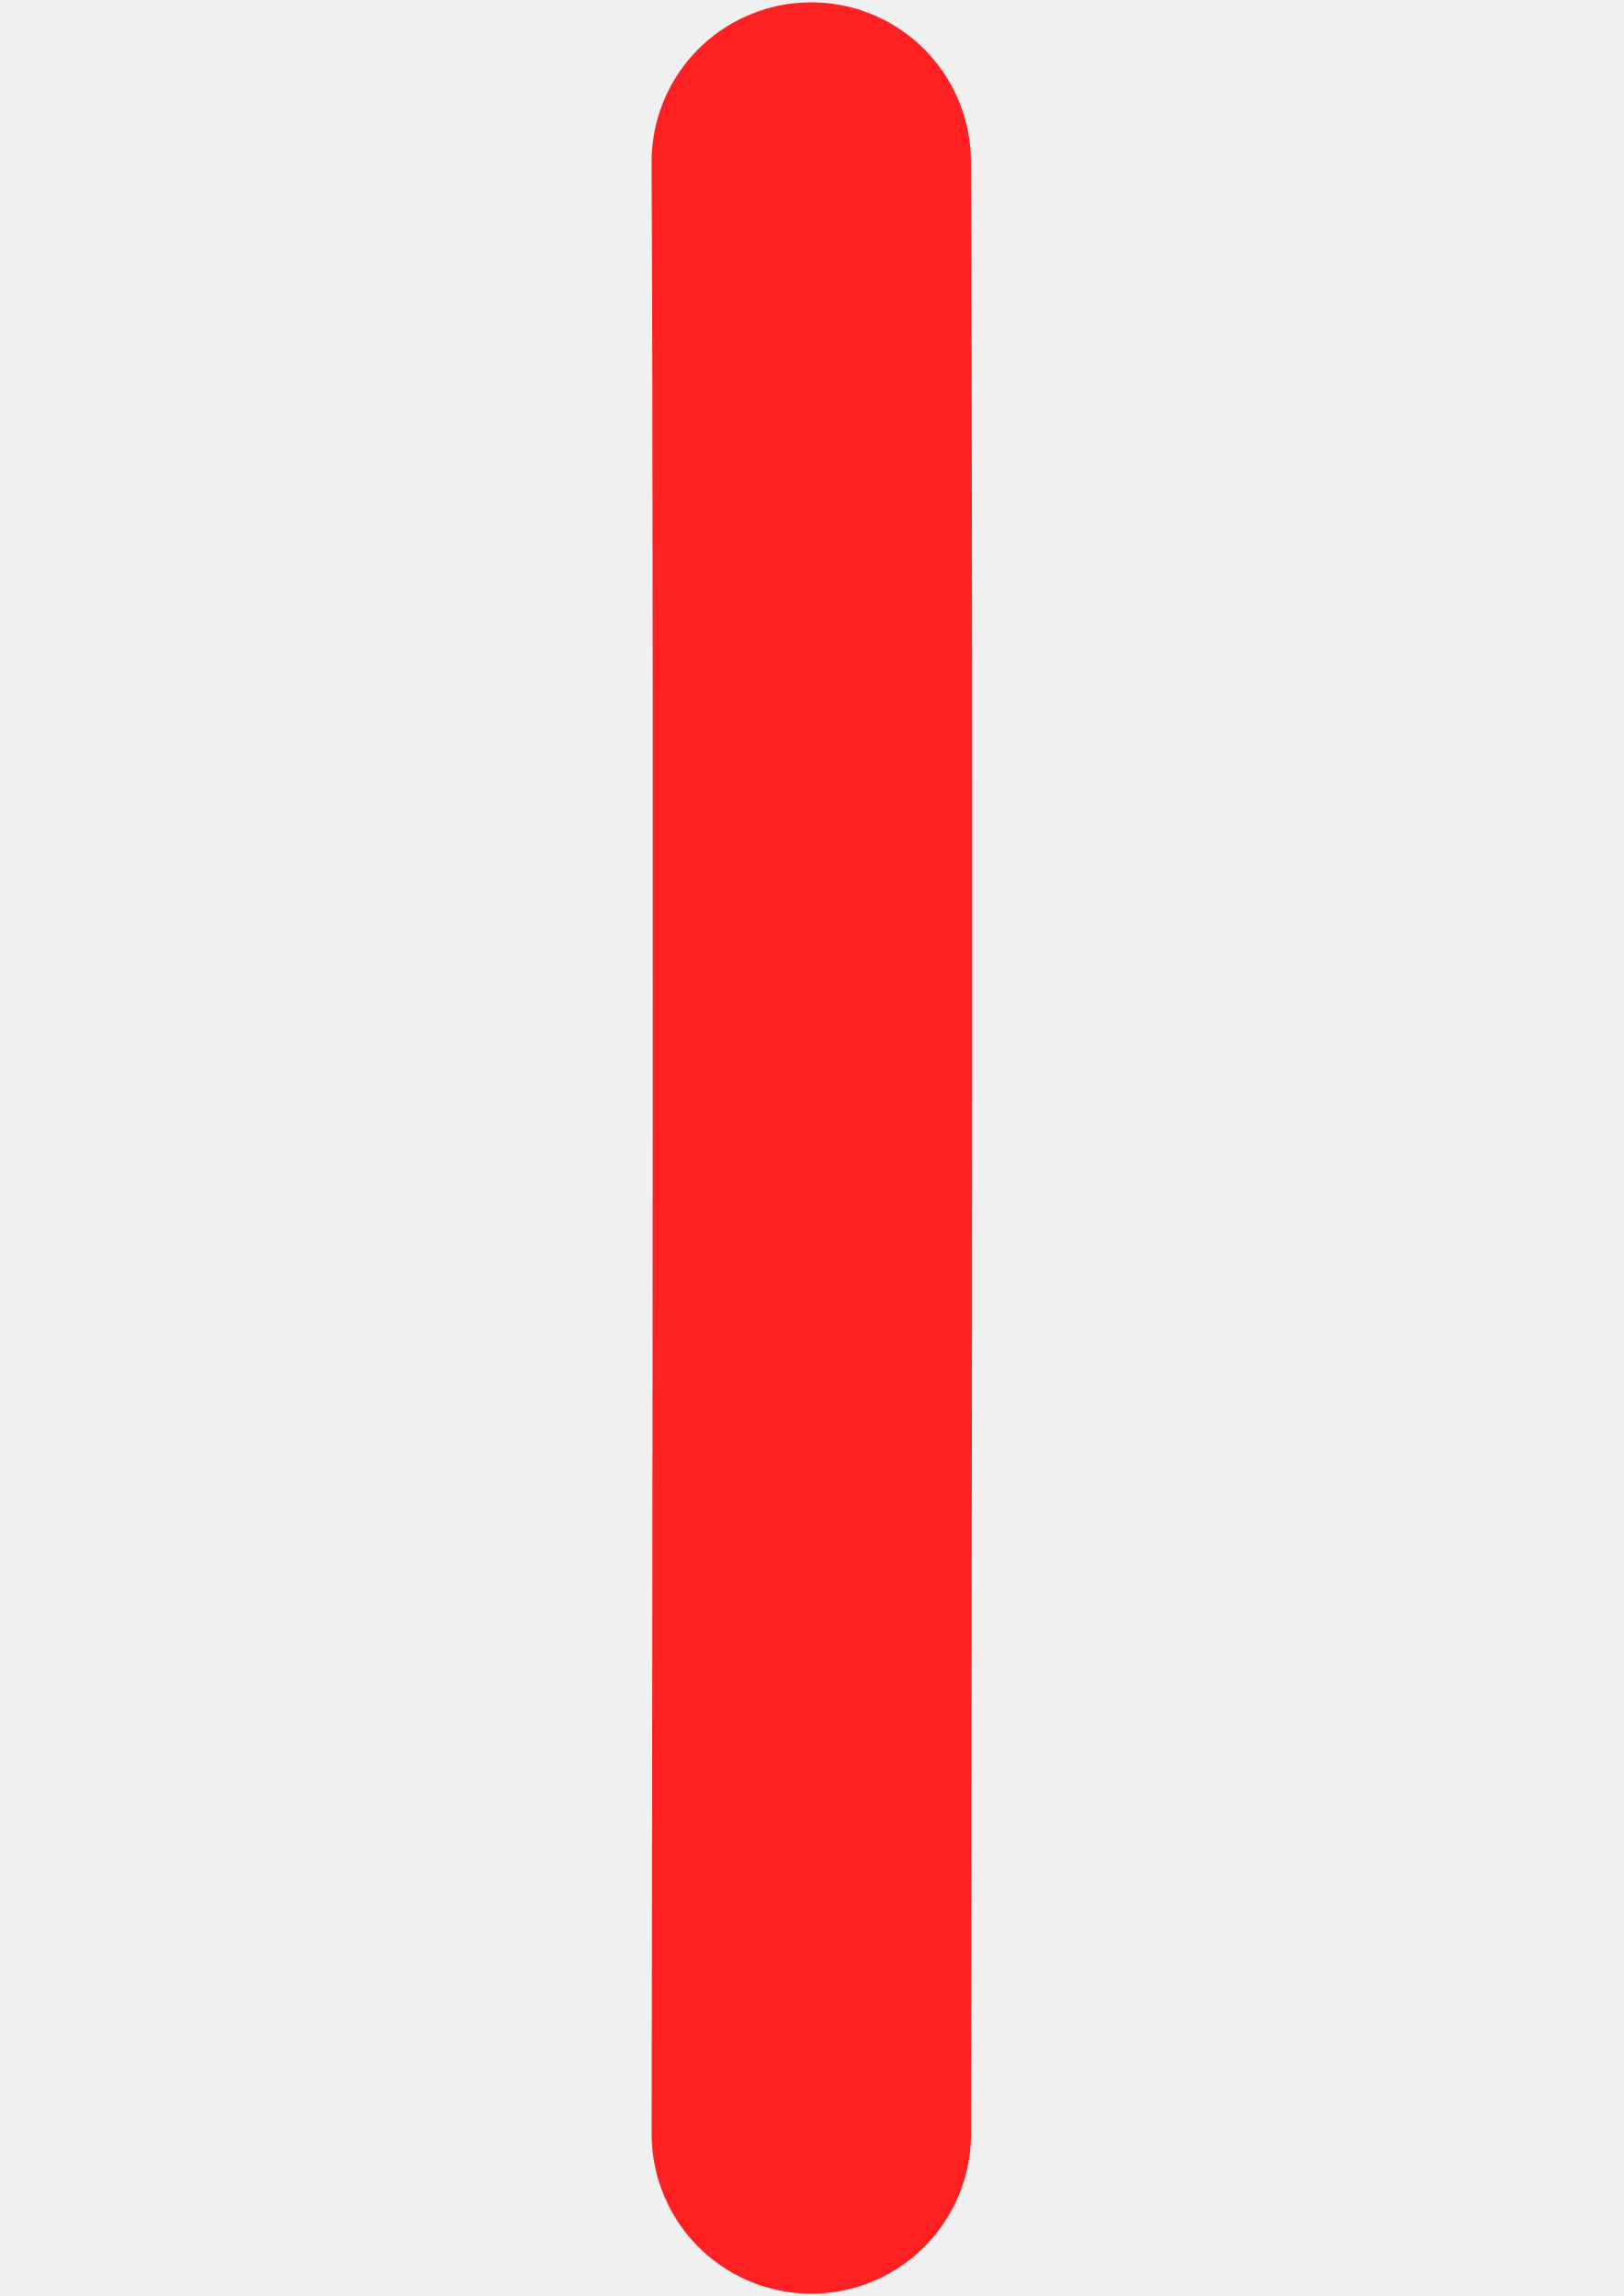
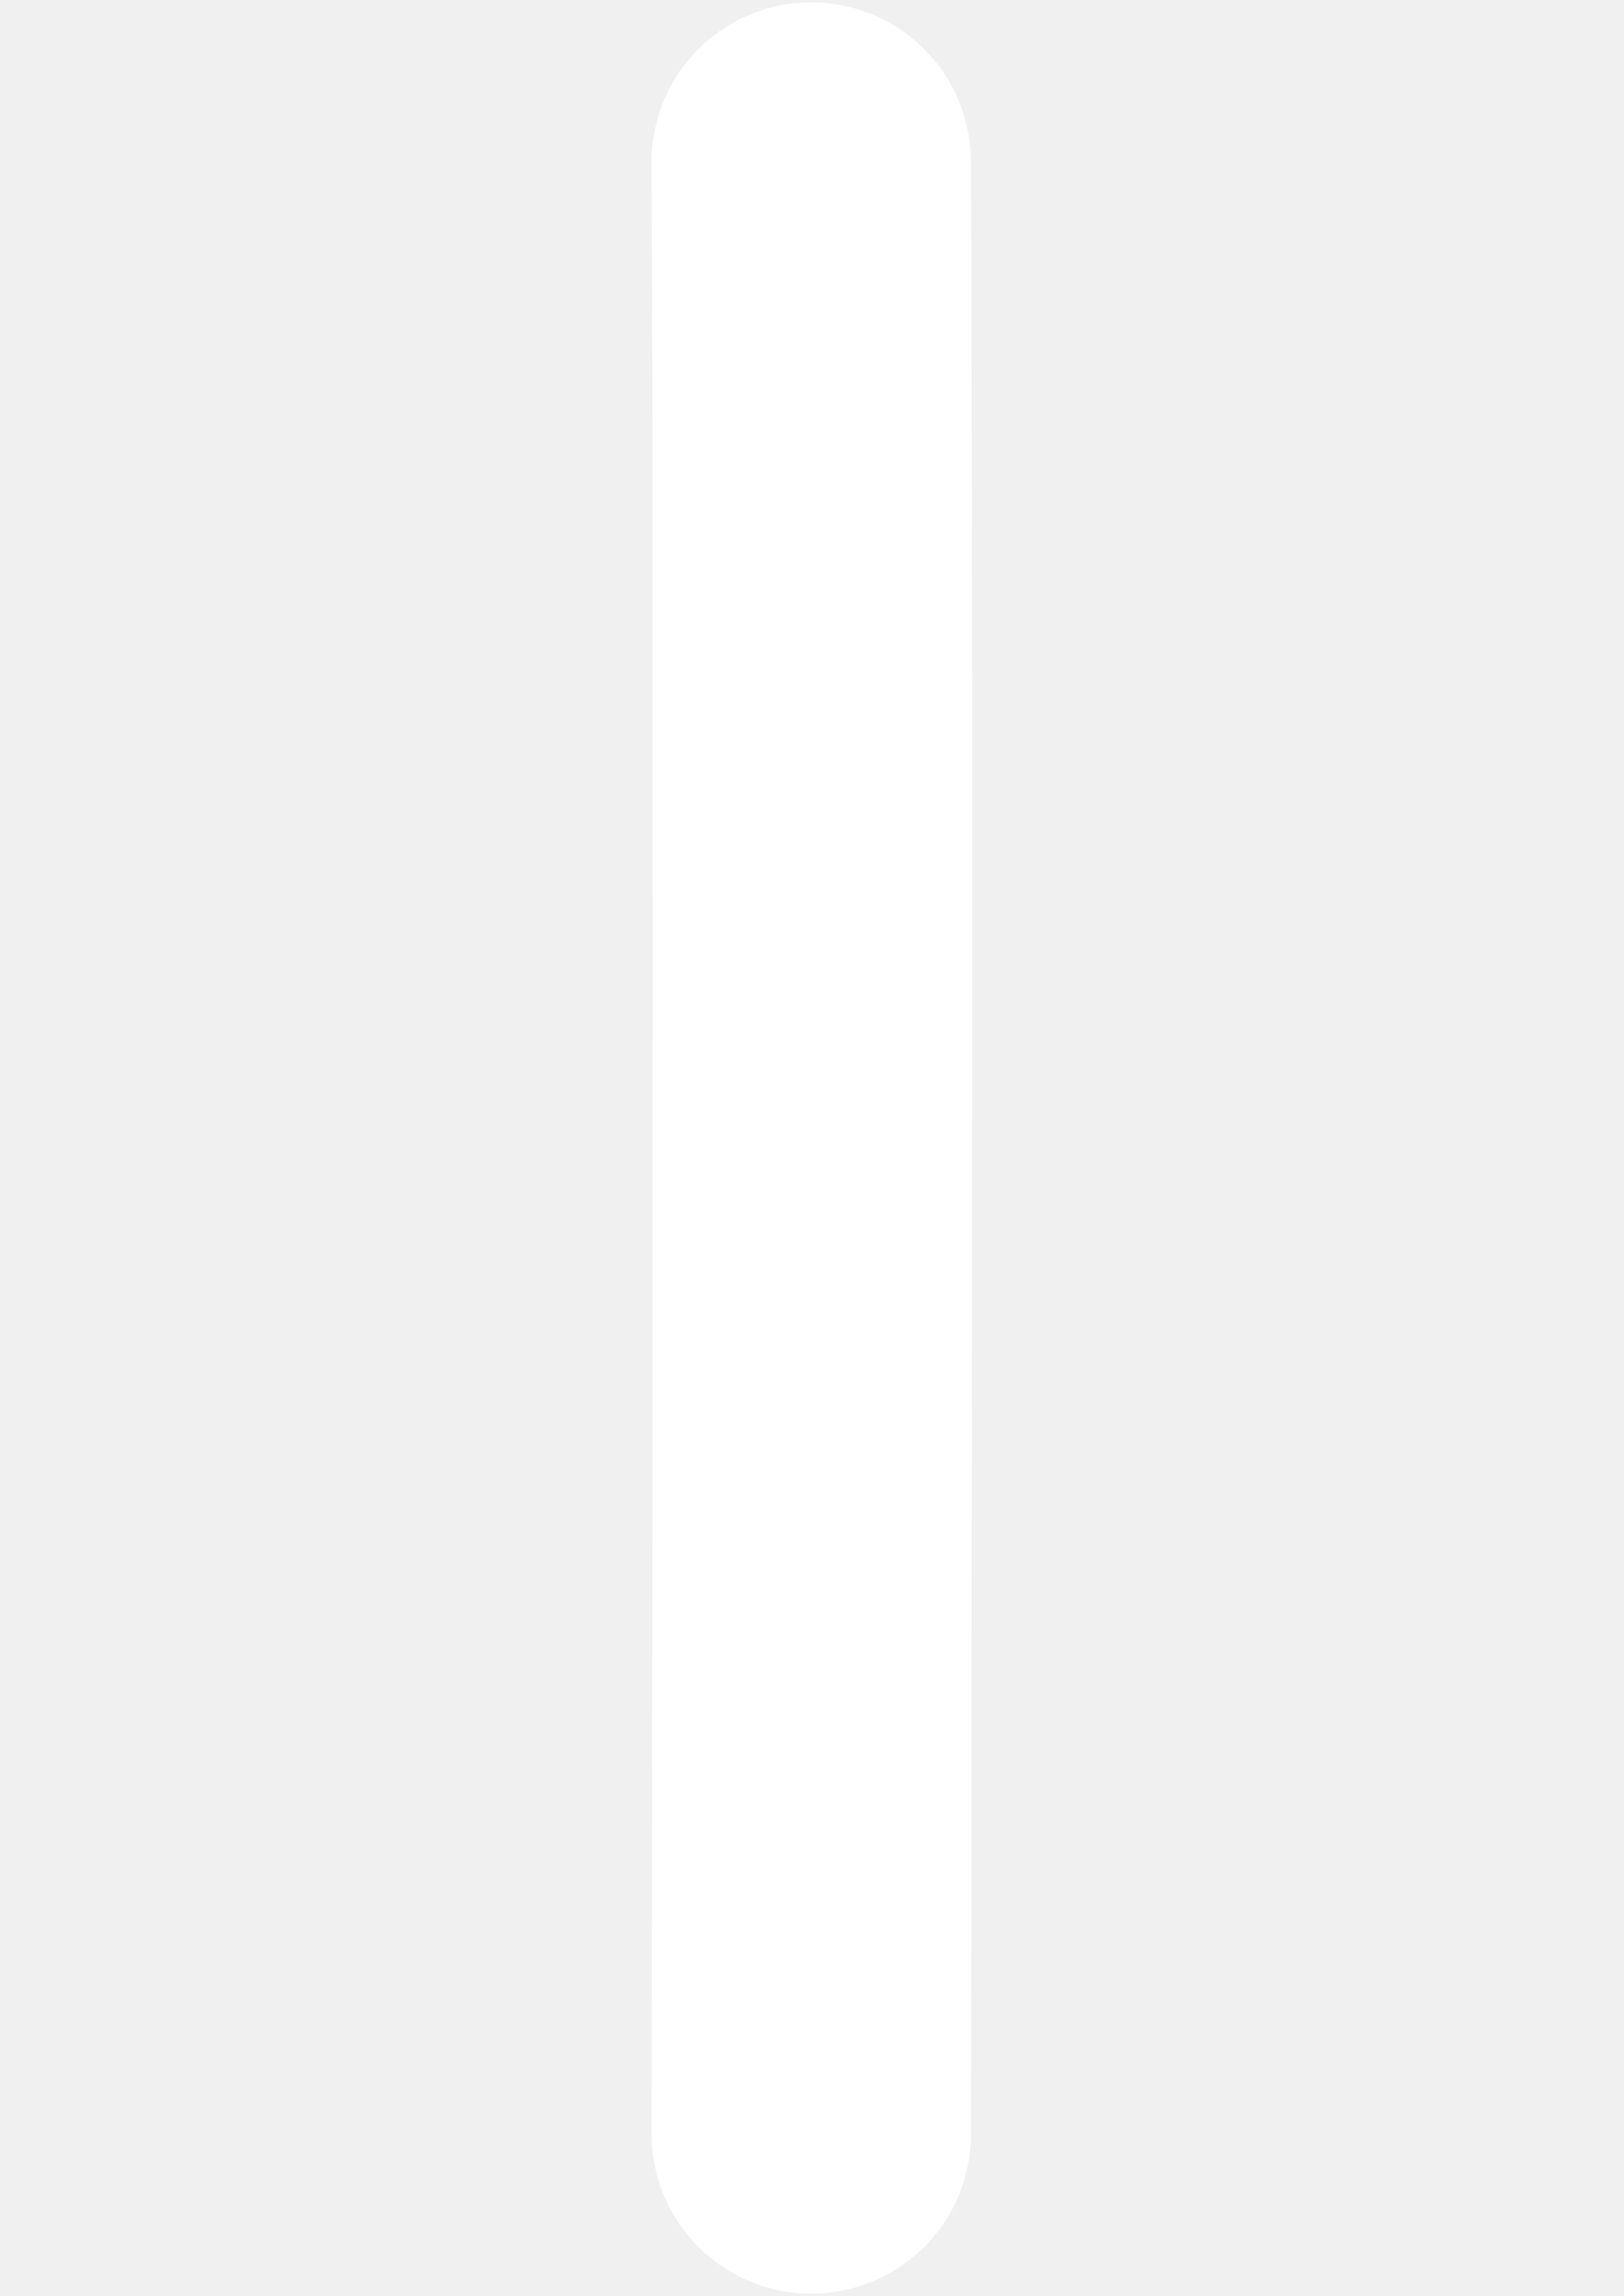
<svg xmlns="http://www.w3.org/2000/svg" width="210mm" height="297mm" viewBox="0 0 210 297" version="1.1" id="svg1">
  <defs id="defs1" />
-   <g id="layer1">
-     <path style="fill:#f10000;fill-opacity:0;stroke:#ff2121;stroke-width:41.3;stroke-linecap:round;stroke-linejoin:round;stroke-miterlimit:4;stroke-dasharray:none;stroke-opacity:1;paint-order:stroke fill markers" d="m 104.921,20.951 c 0.348,62.612 0.008,255.098 0.008,255.098" id="path1" />
+   <g id="layer1" style="stroke:#ffffff;stroke-opacity:1">
+     <path style="fill:#f10000;fill-opacity:0;stroke:#ffffff;stroke-width:41.3;stroke-linecap:round;stroke-linejoin:round;stroke-miterlimit:4;stroke-dasharray:none;stroke-opacity:1;paint-order:stroke fill markers" d="m 104.921,20.951 c 0.348,62.612 0.008,255.098 0.008,255.098" id="path1" />
  </g>
</svg>
